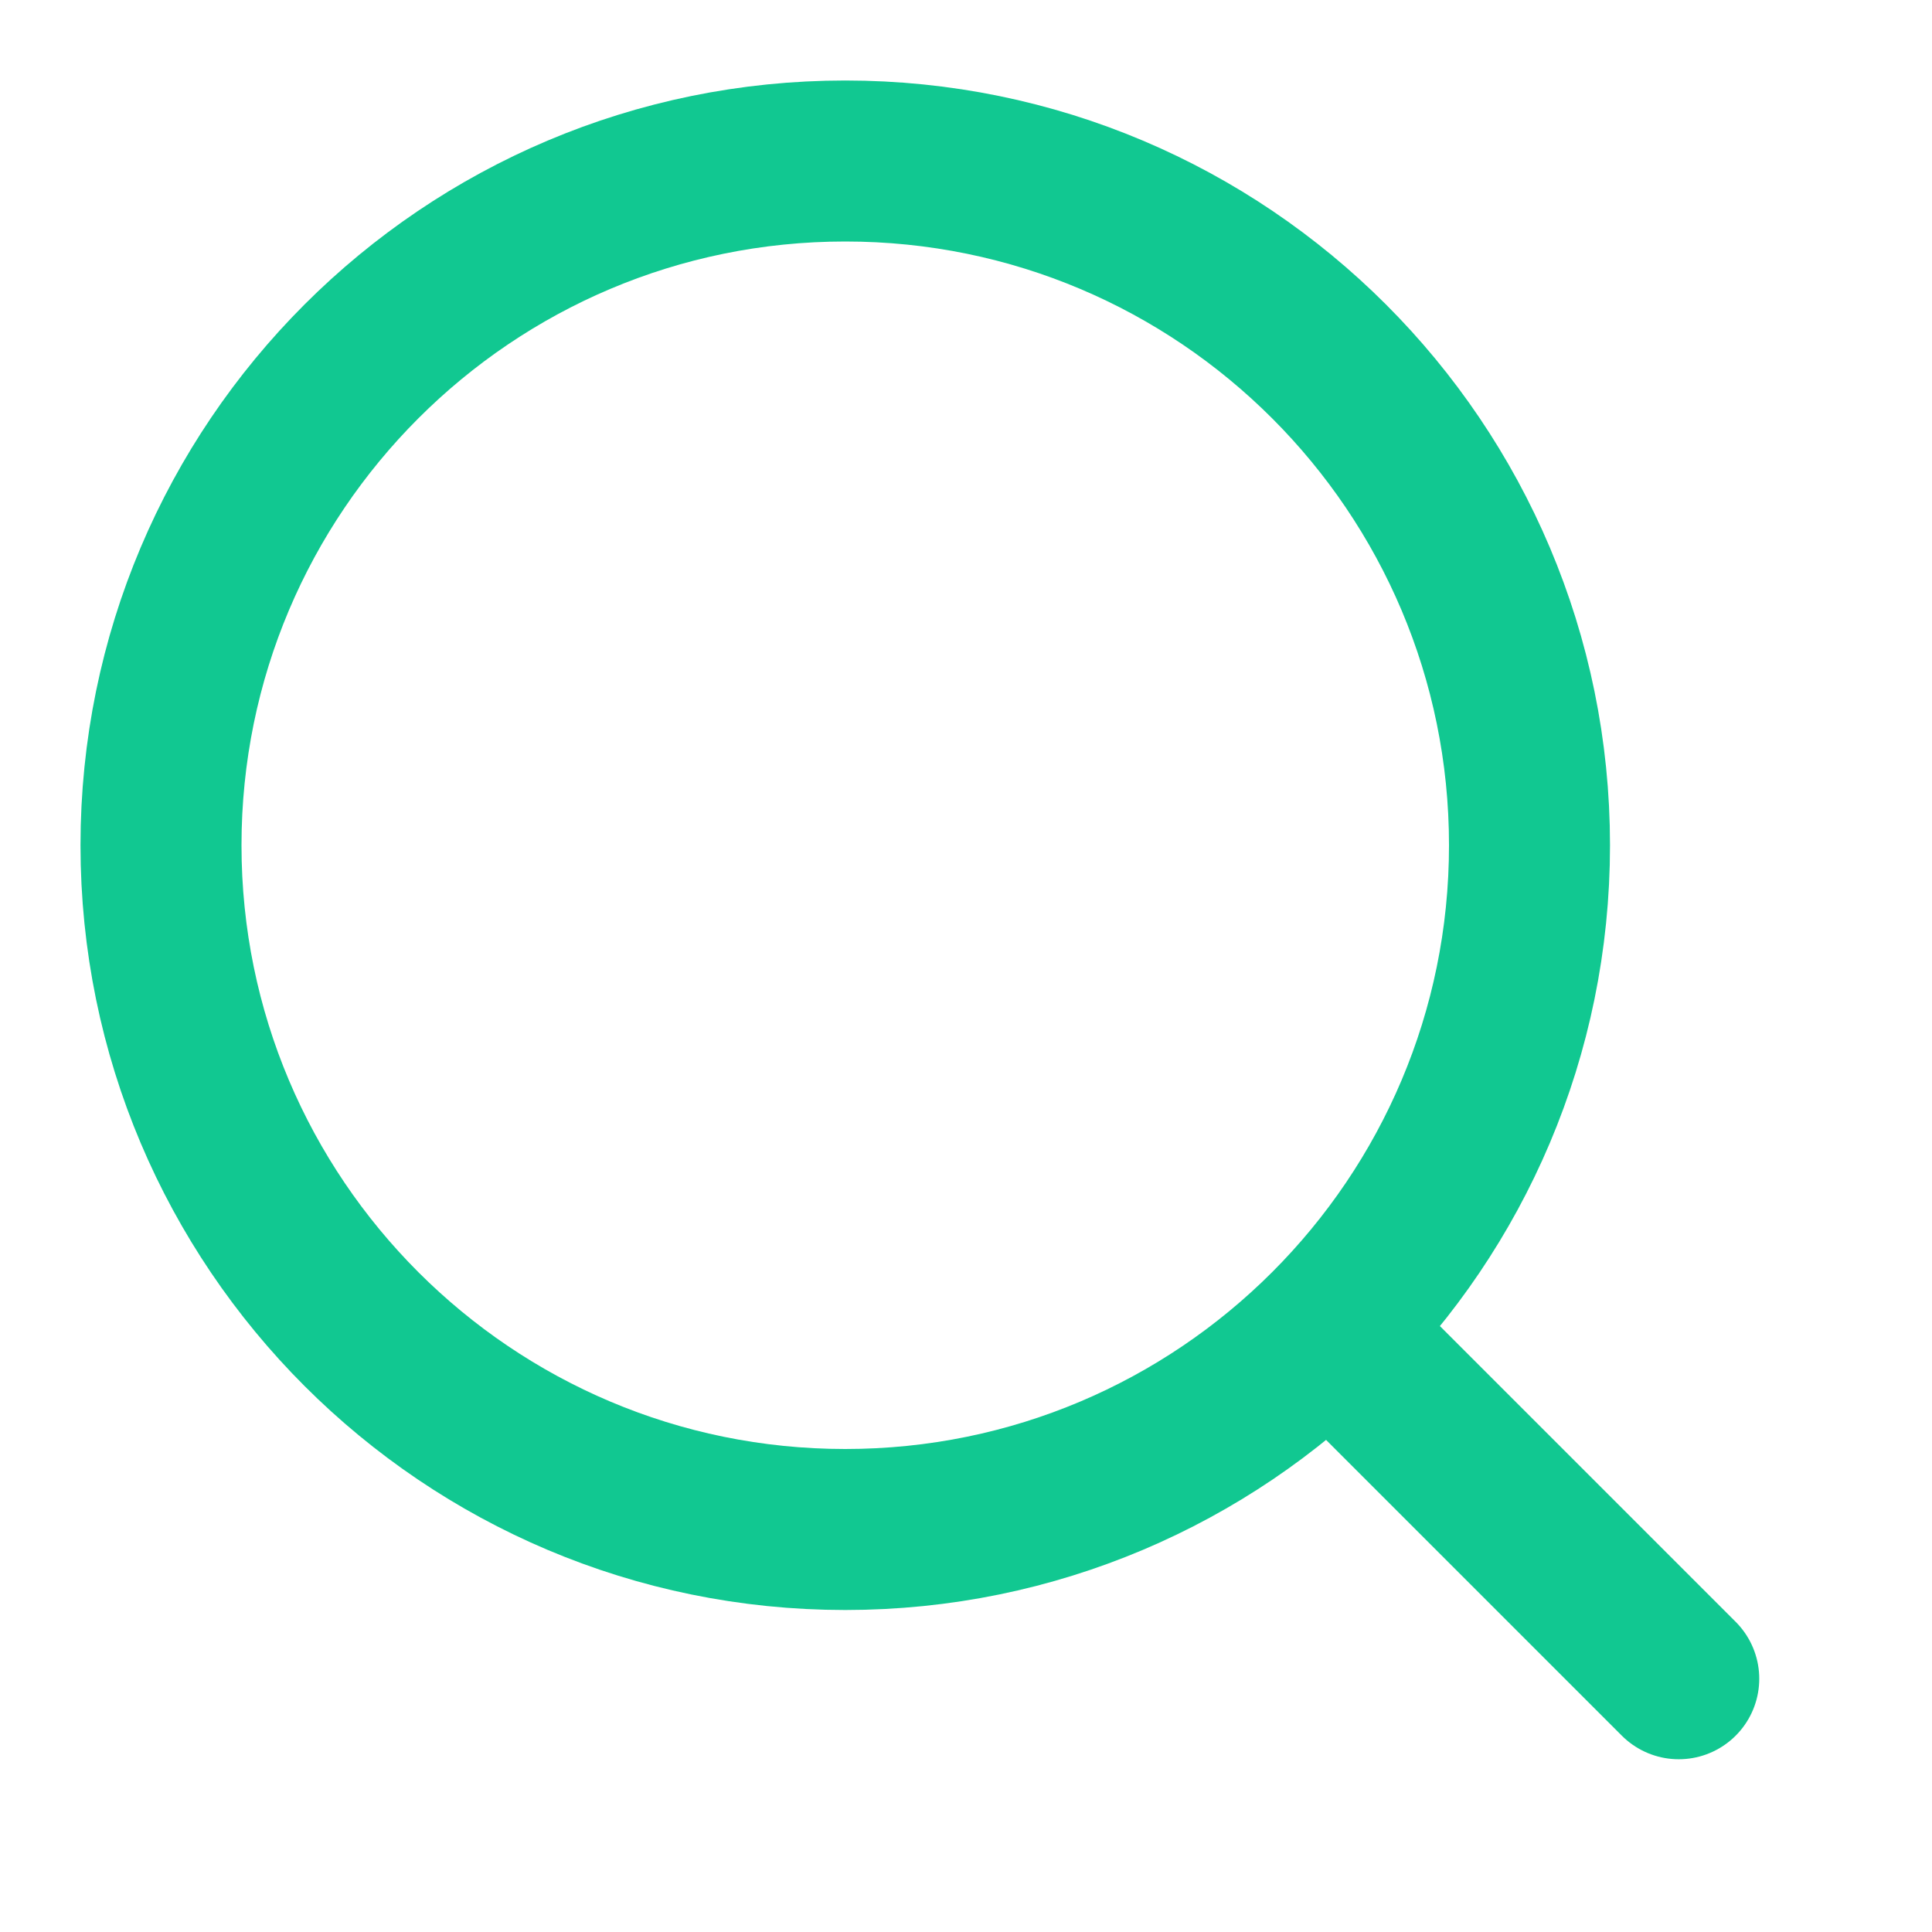
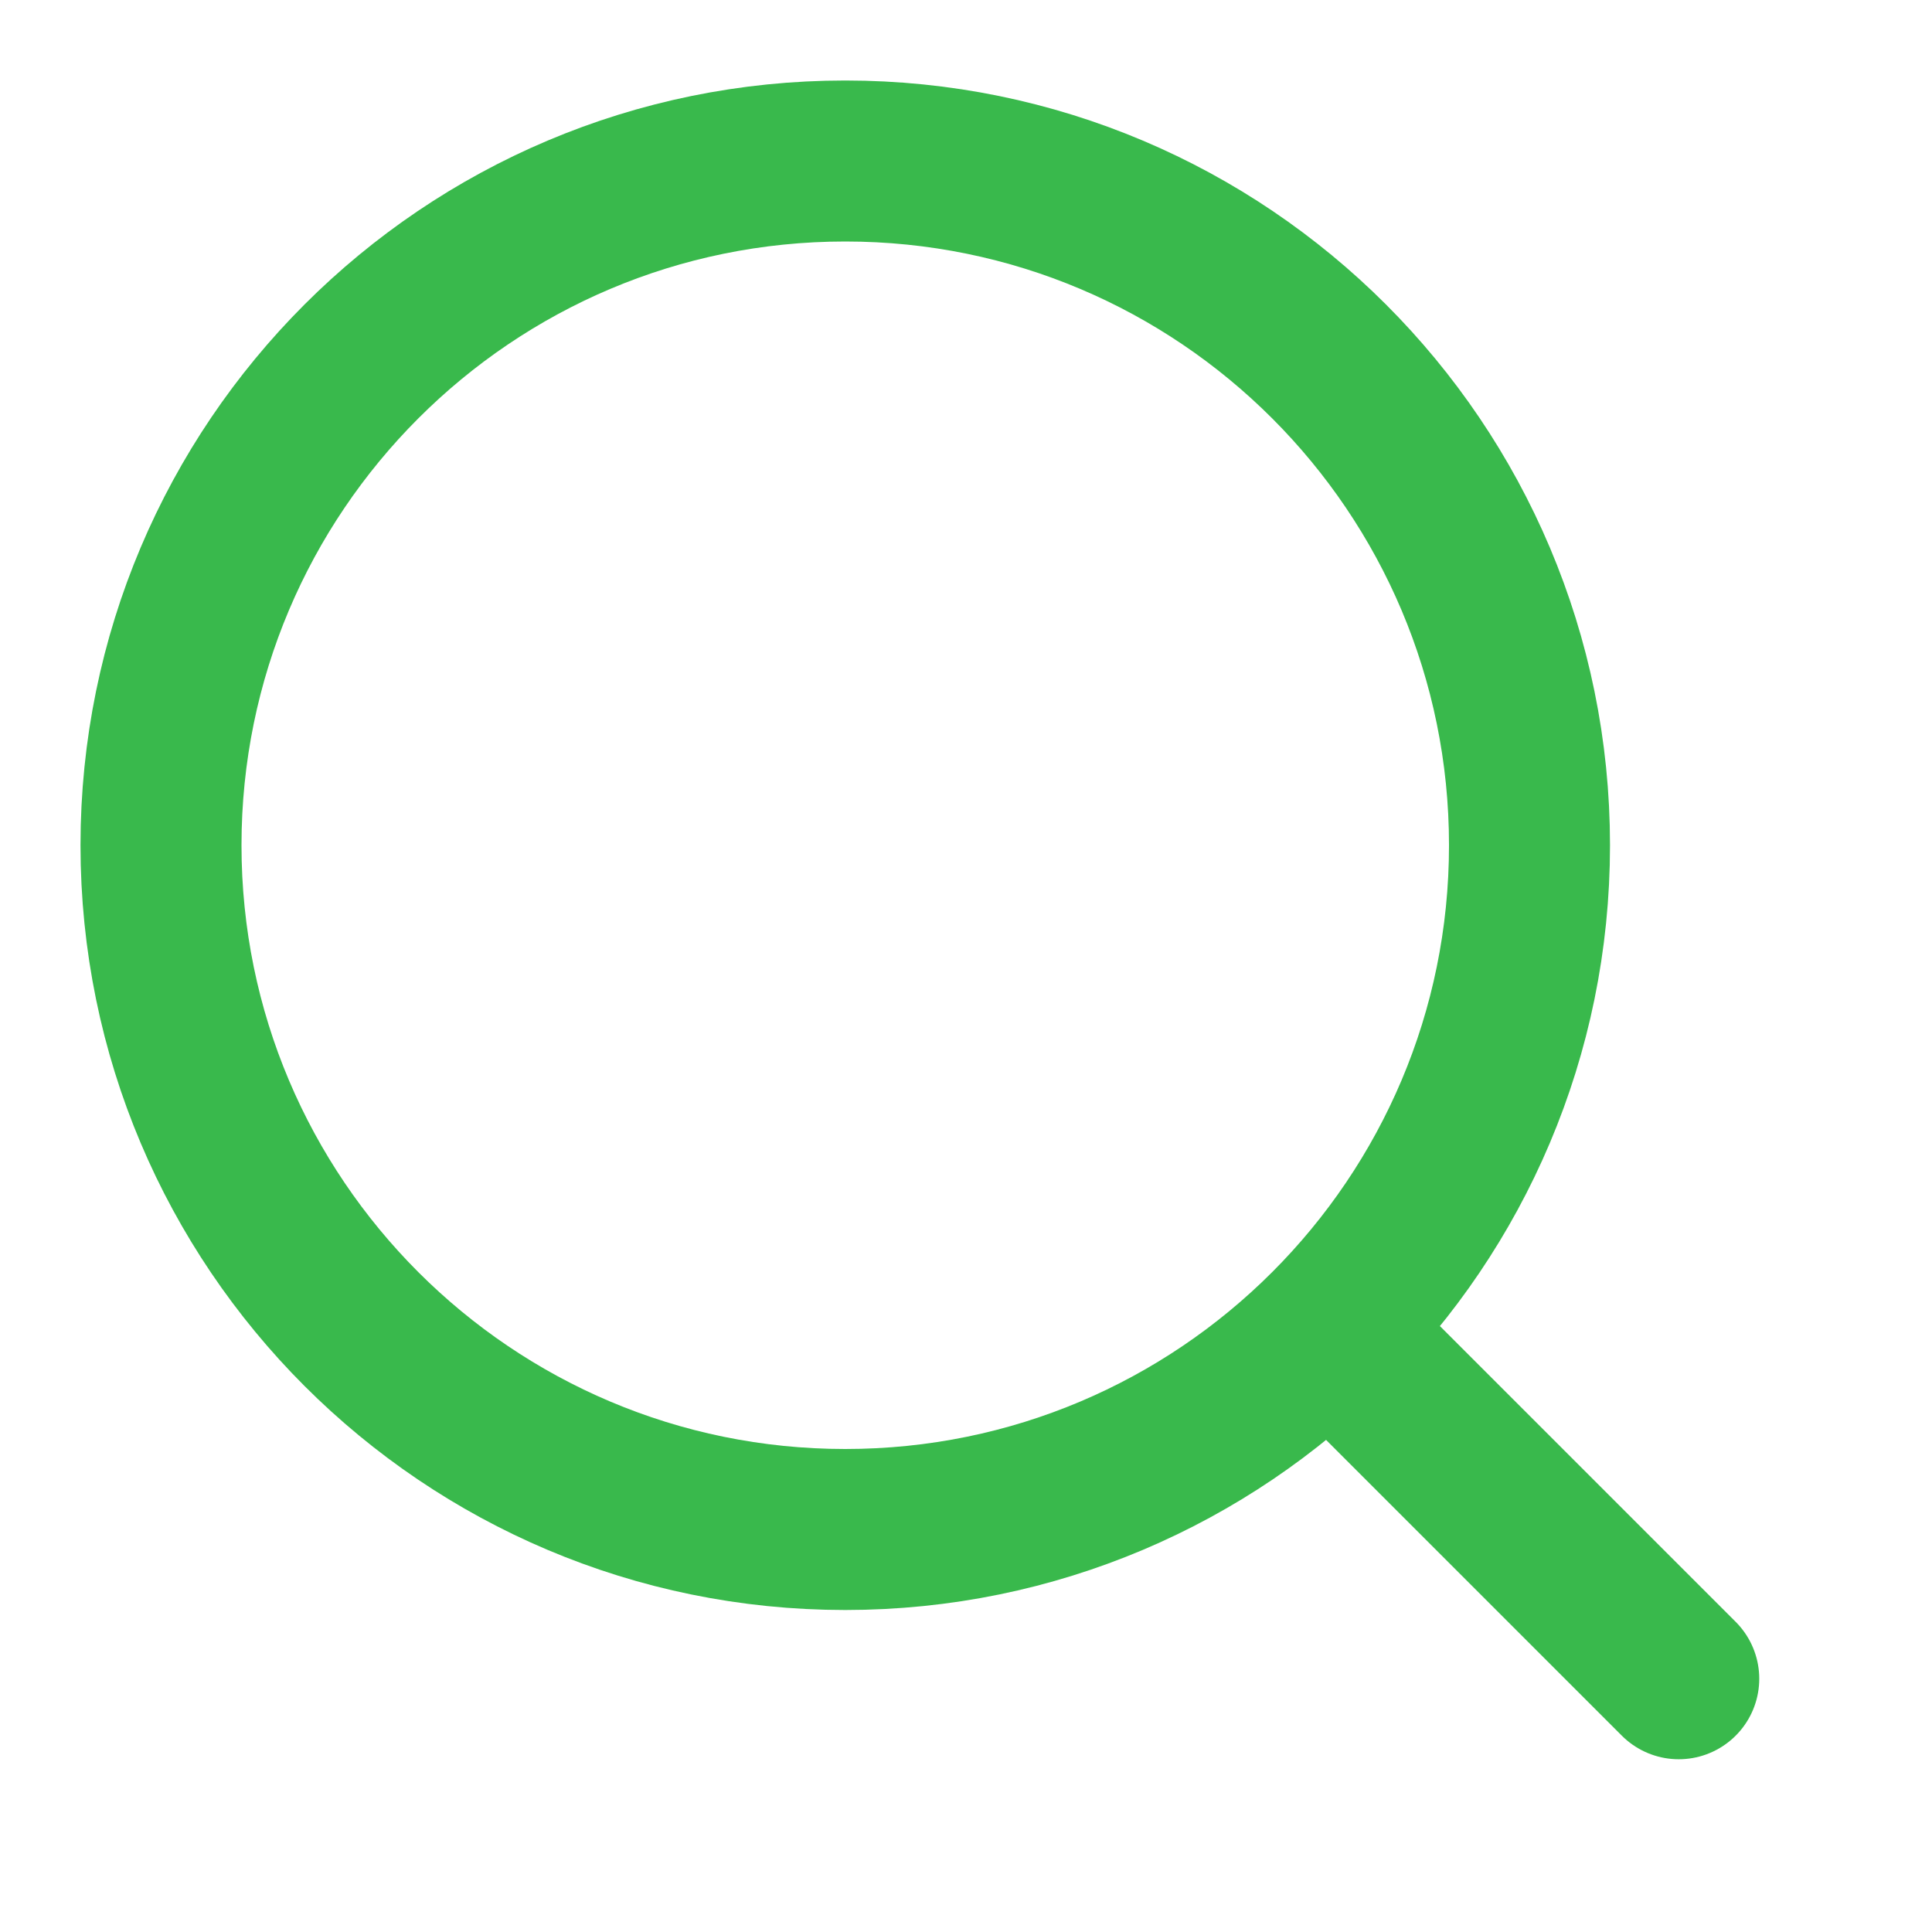
<svg xmlns="http://www.w3.org/2000/svg" width="24" height="24" viewBox="0 0 24 24" fill="none">
-   <path d="M10.5 19C15.194 19 19 15.194 19 10.5C19 5.806 15.194 2 10.5 2C5.806 2 2 5.806 2 10.5C2 15.194 5.806 19 10.5 19Z" stroke="#11C891" stroke-width="2" stroke-linejoin="round" />
-   <path d="M16.611 16.611L20.854 20.854" stroke="#11C891" stroke-width="2" stroke-linecap="round" stroke-linejoin="round" />
+   <path d="M10.5 19C15.194 19 19 15.194 19 10.5C19 5.806 15.194 2 10.5 2C5.806 2 2 5.806 2 10.5C2 15.194 5.806 19 10.5 19Z" stroke="#39B94C" stroke-width="2" stroke-linejoin="round" />
+   <path d="M16.611 16.611L20.854 20.854" stroke="#39B94C" stroke-width="2" stroke-linecap="round" stroke-linejoin="round" />
</svg>
